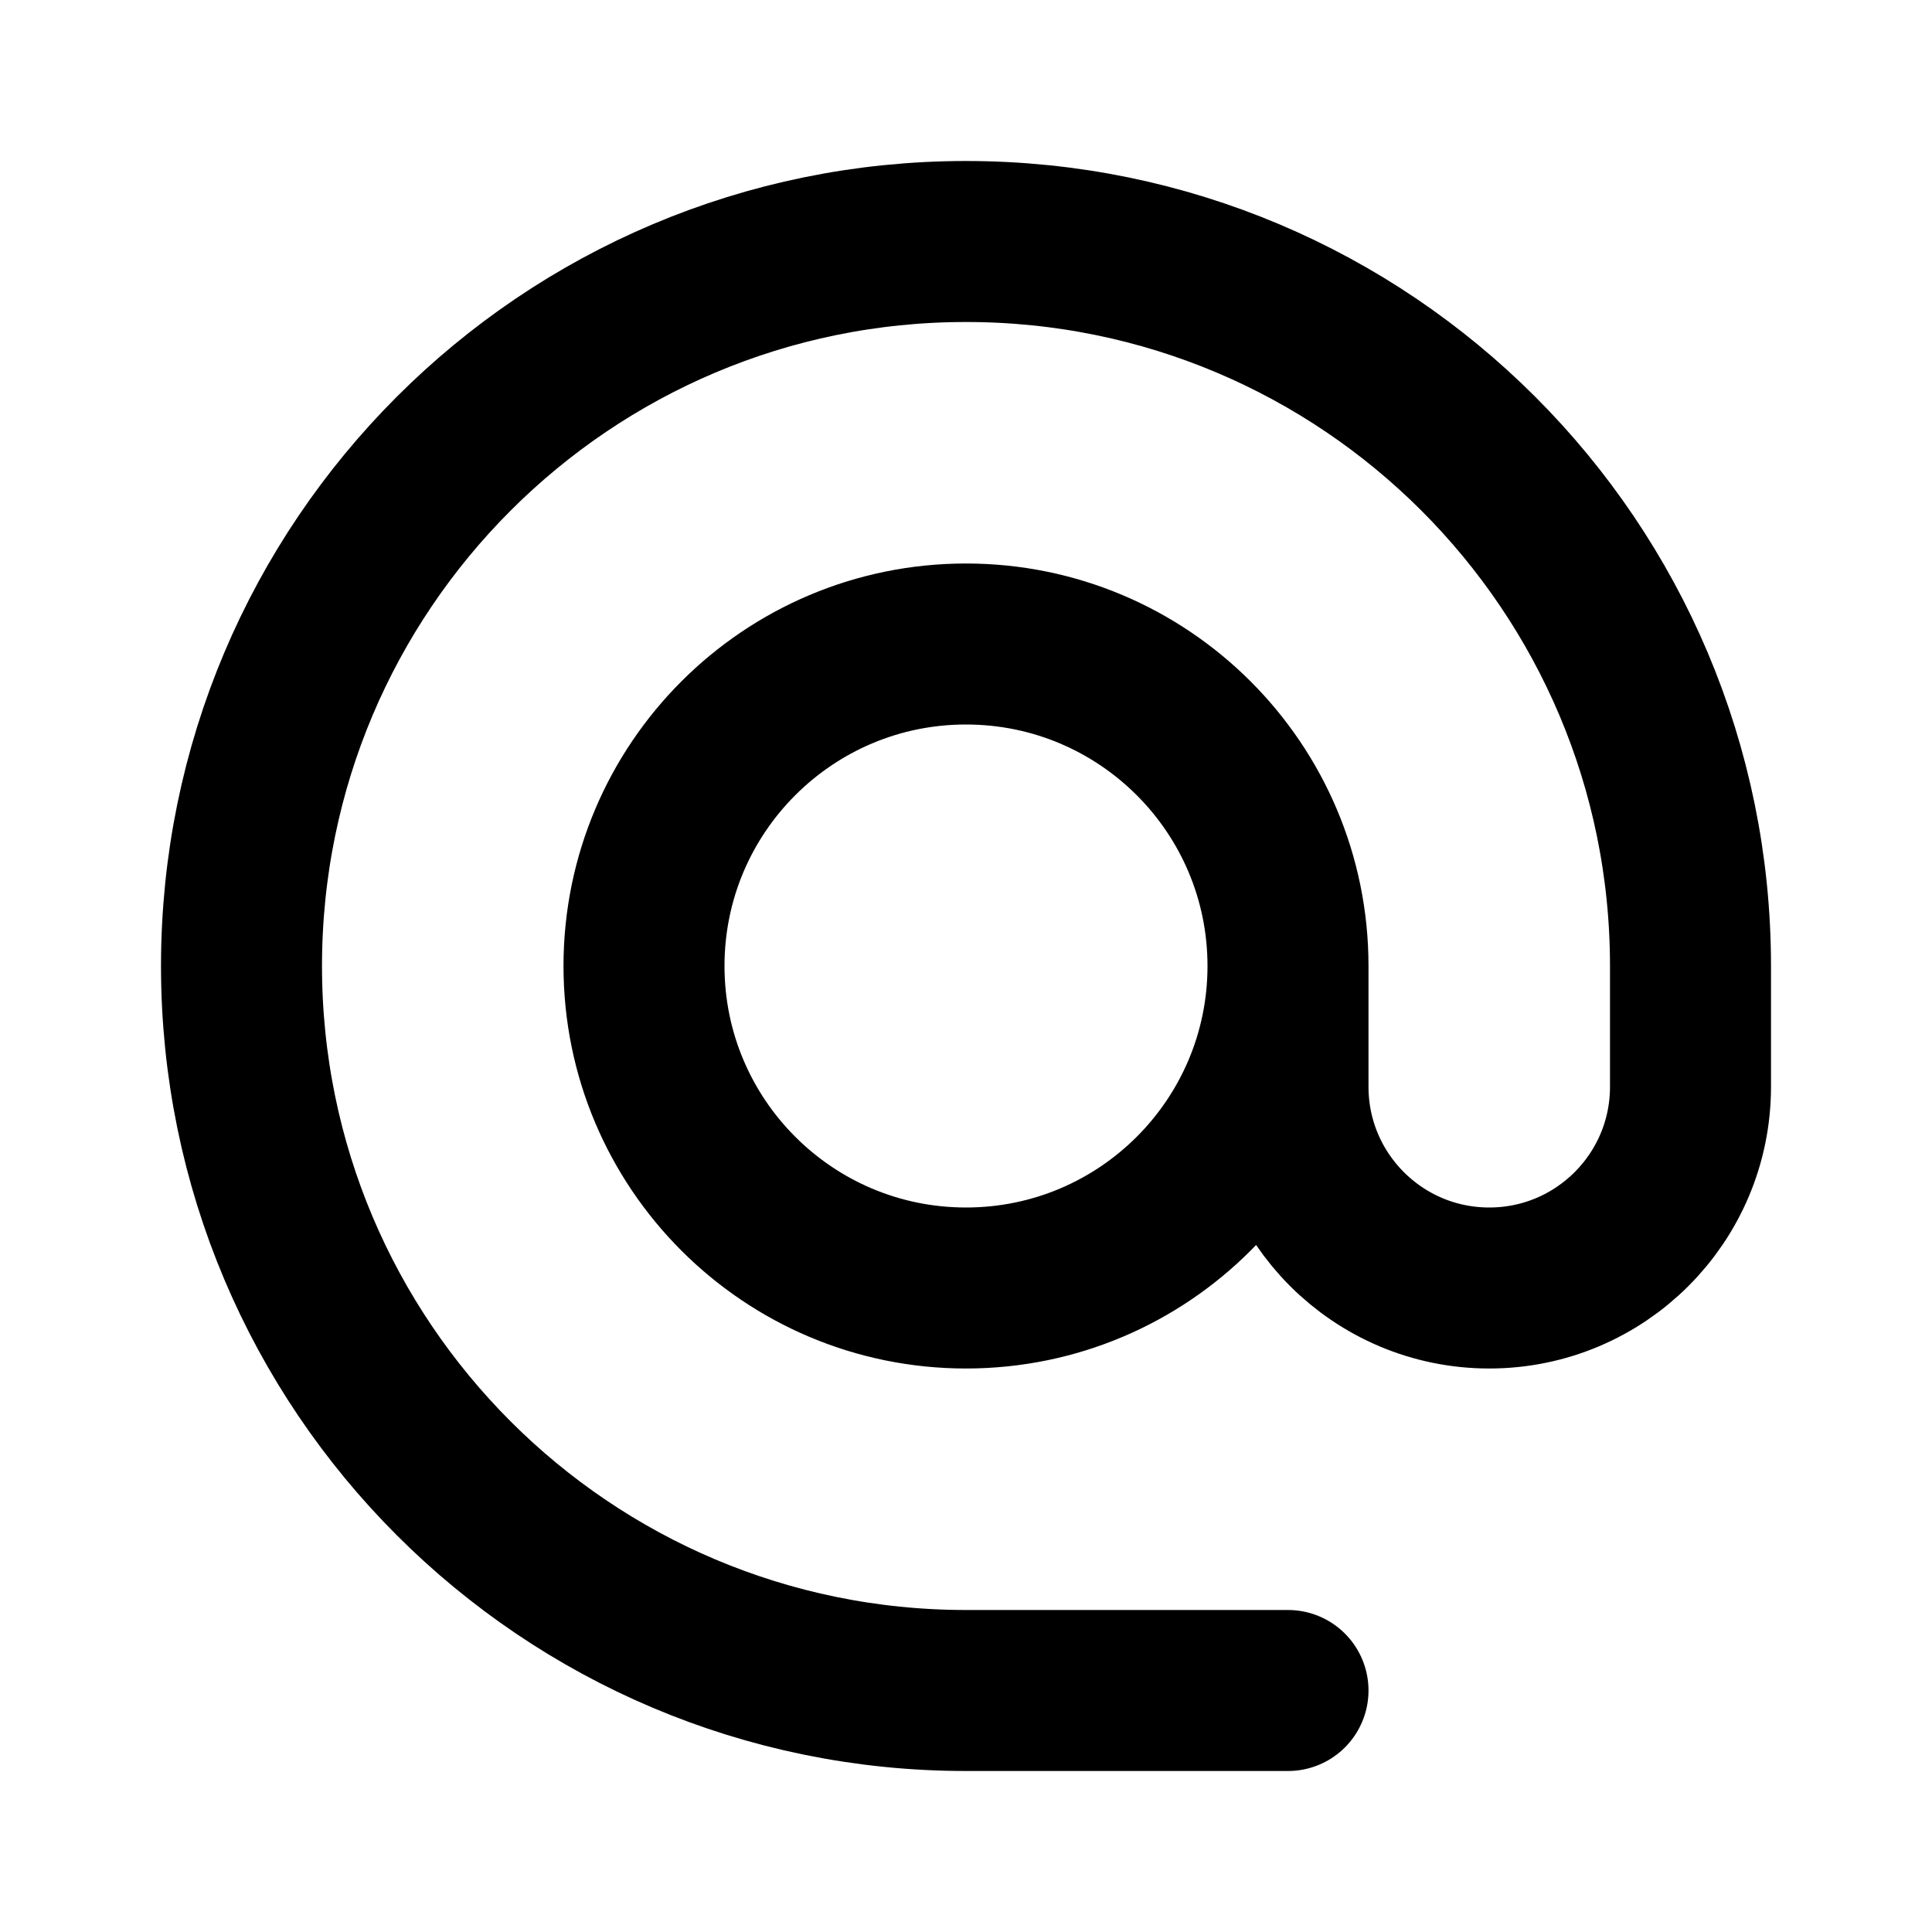
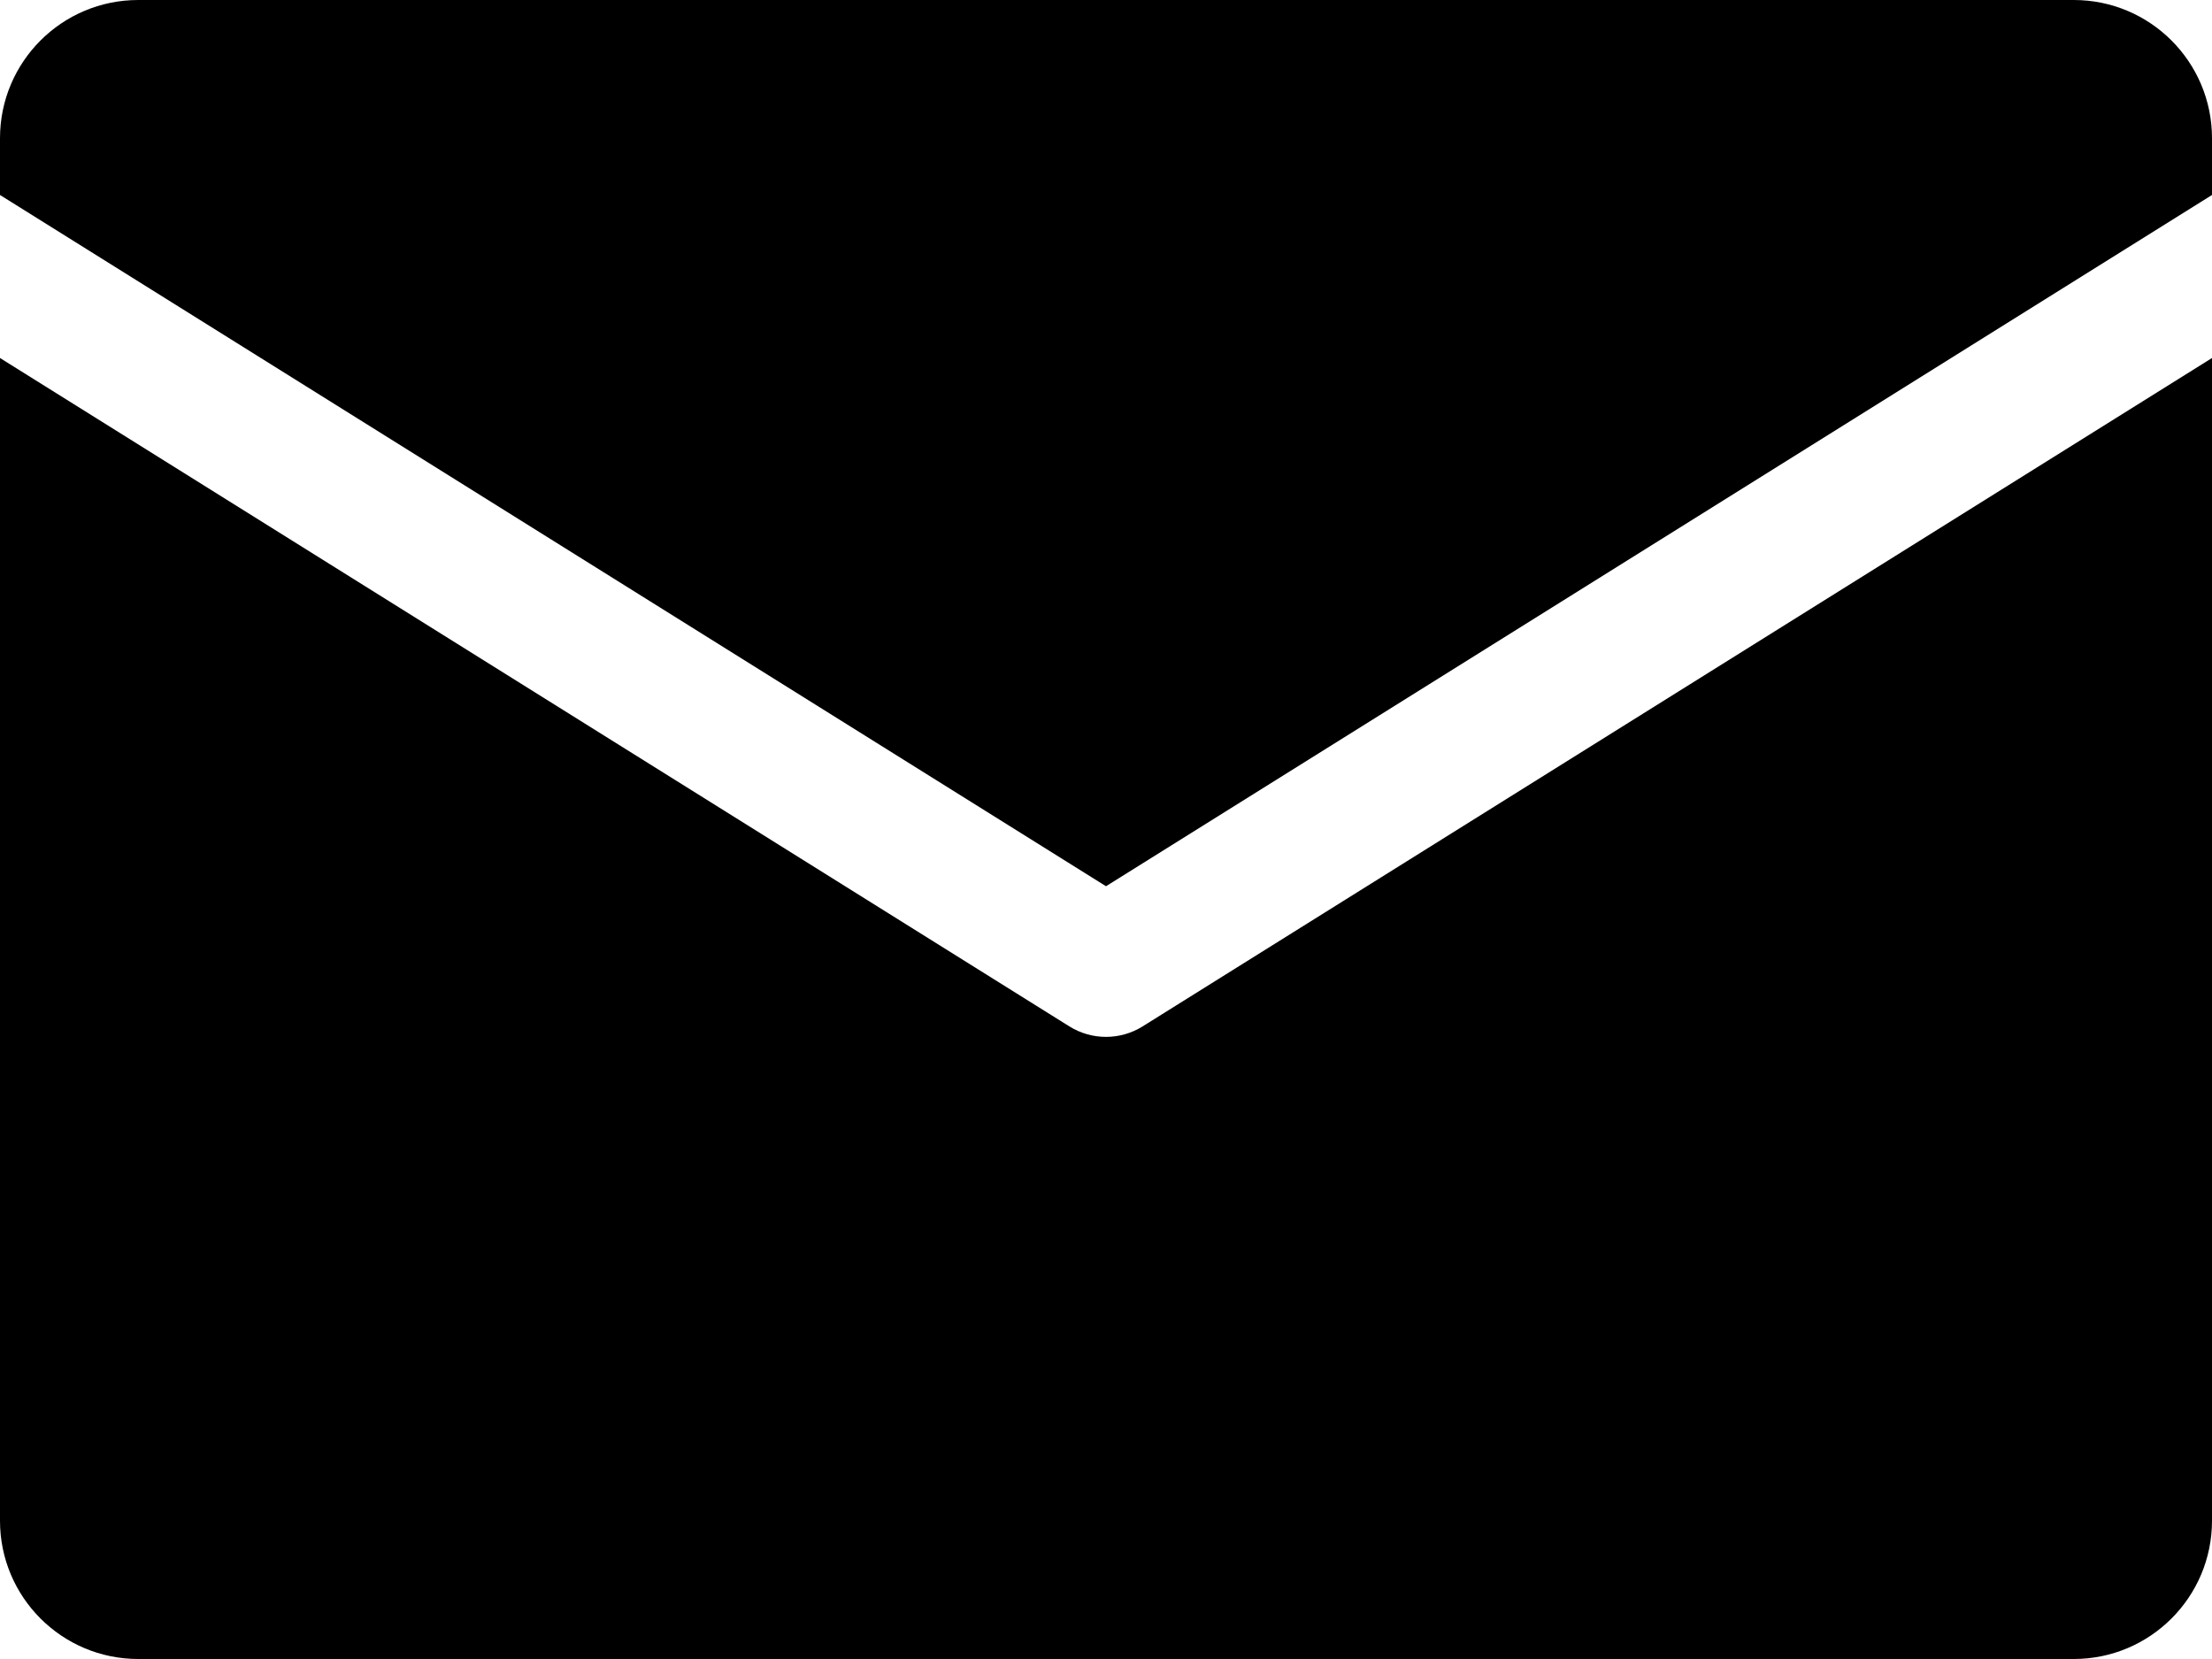
- <svg xmlns="http://www.w3.org/2000/svg" width="800px" height="800px" viewBox="0 0 24 24" fill="none">
-   <path d="M16 12C16 14.209 14.209 16 12 16C9.791 16 8 14.209 8 12C8 9.791 9.791 8 12 8C14.209 8 16 9.791 16 12ZM16 12V13.5C16 14.881 17.119 16 18.5 16V16C19.881 16 21 14.881 21 13.5V12C21 7.029 16.971 3 12 3C7.029 3 3 7.029 3 12C3 16.971 7.029 21 12 21H16" stroke="#000000" stroke-width="2" stroke-linecap="round" stroke-linejoin="round" />
+ <svg xmlns="http://www.w3.org/2000/svg" viewBox="0 0 128 96" id="email">
+   <path d="M0 11.283V8a8 8 0 0 1 8-8h112a8 8 0 0 1 8 8v3.283l-64 40zm66.12 48.11a4.004 4.004 0 0 1-4.24 0L0 20.717V88a8 8 0 0 0 8 8h112a8 8 0 0 0 8-8V20.717z" data-name="Layer 2" />
</svg>
